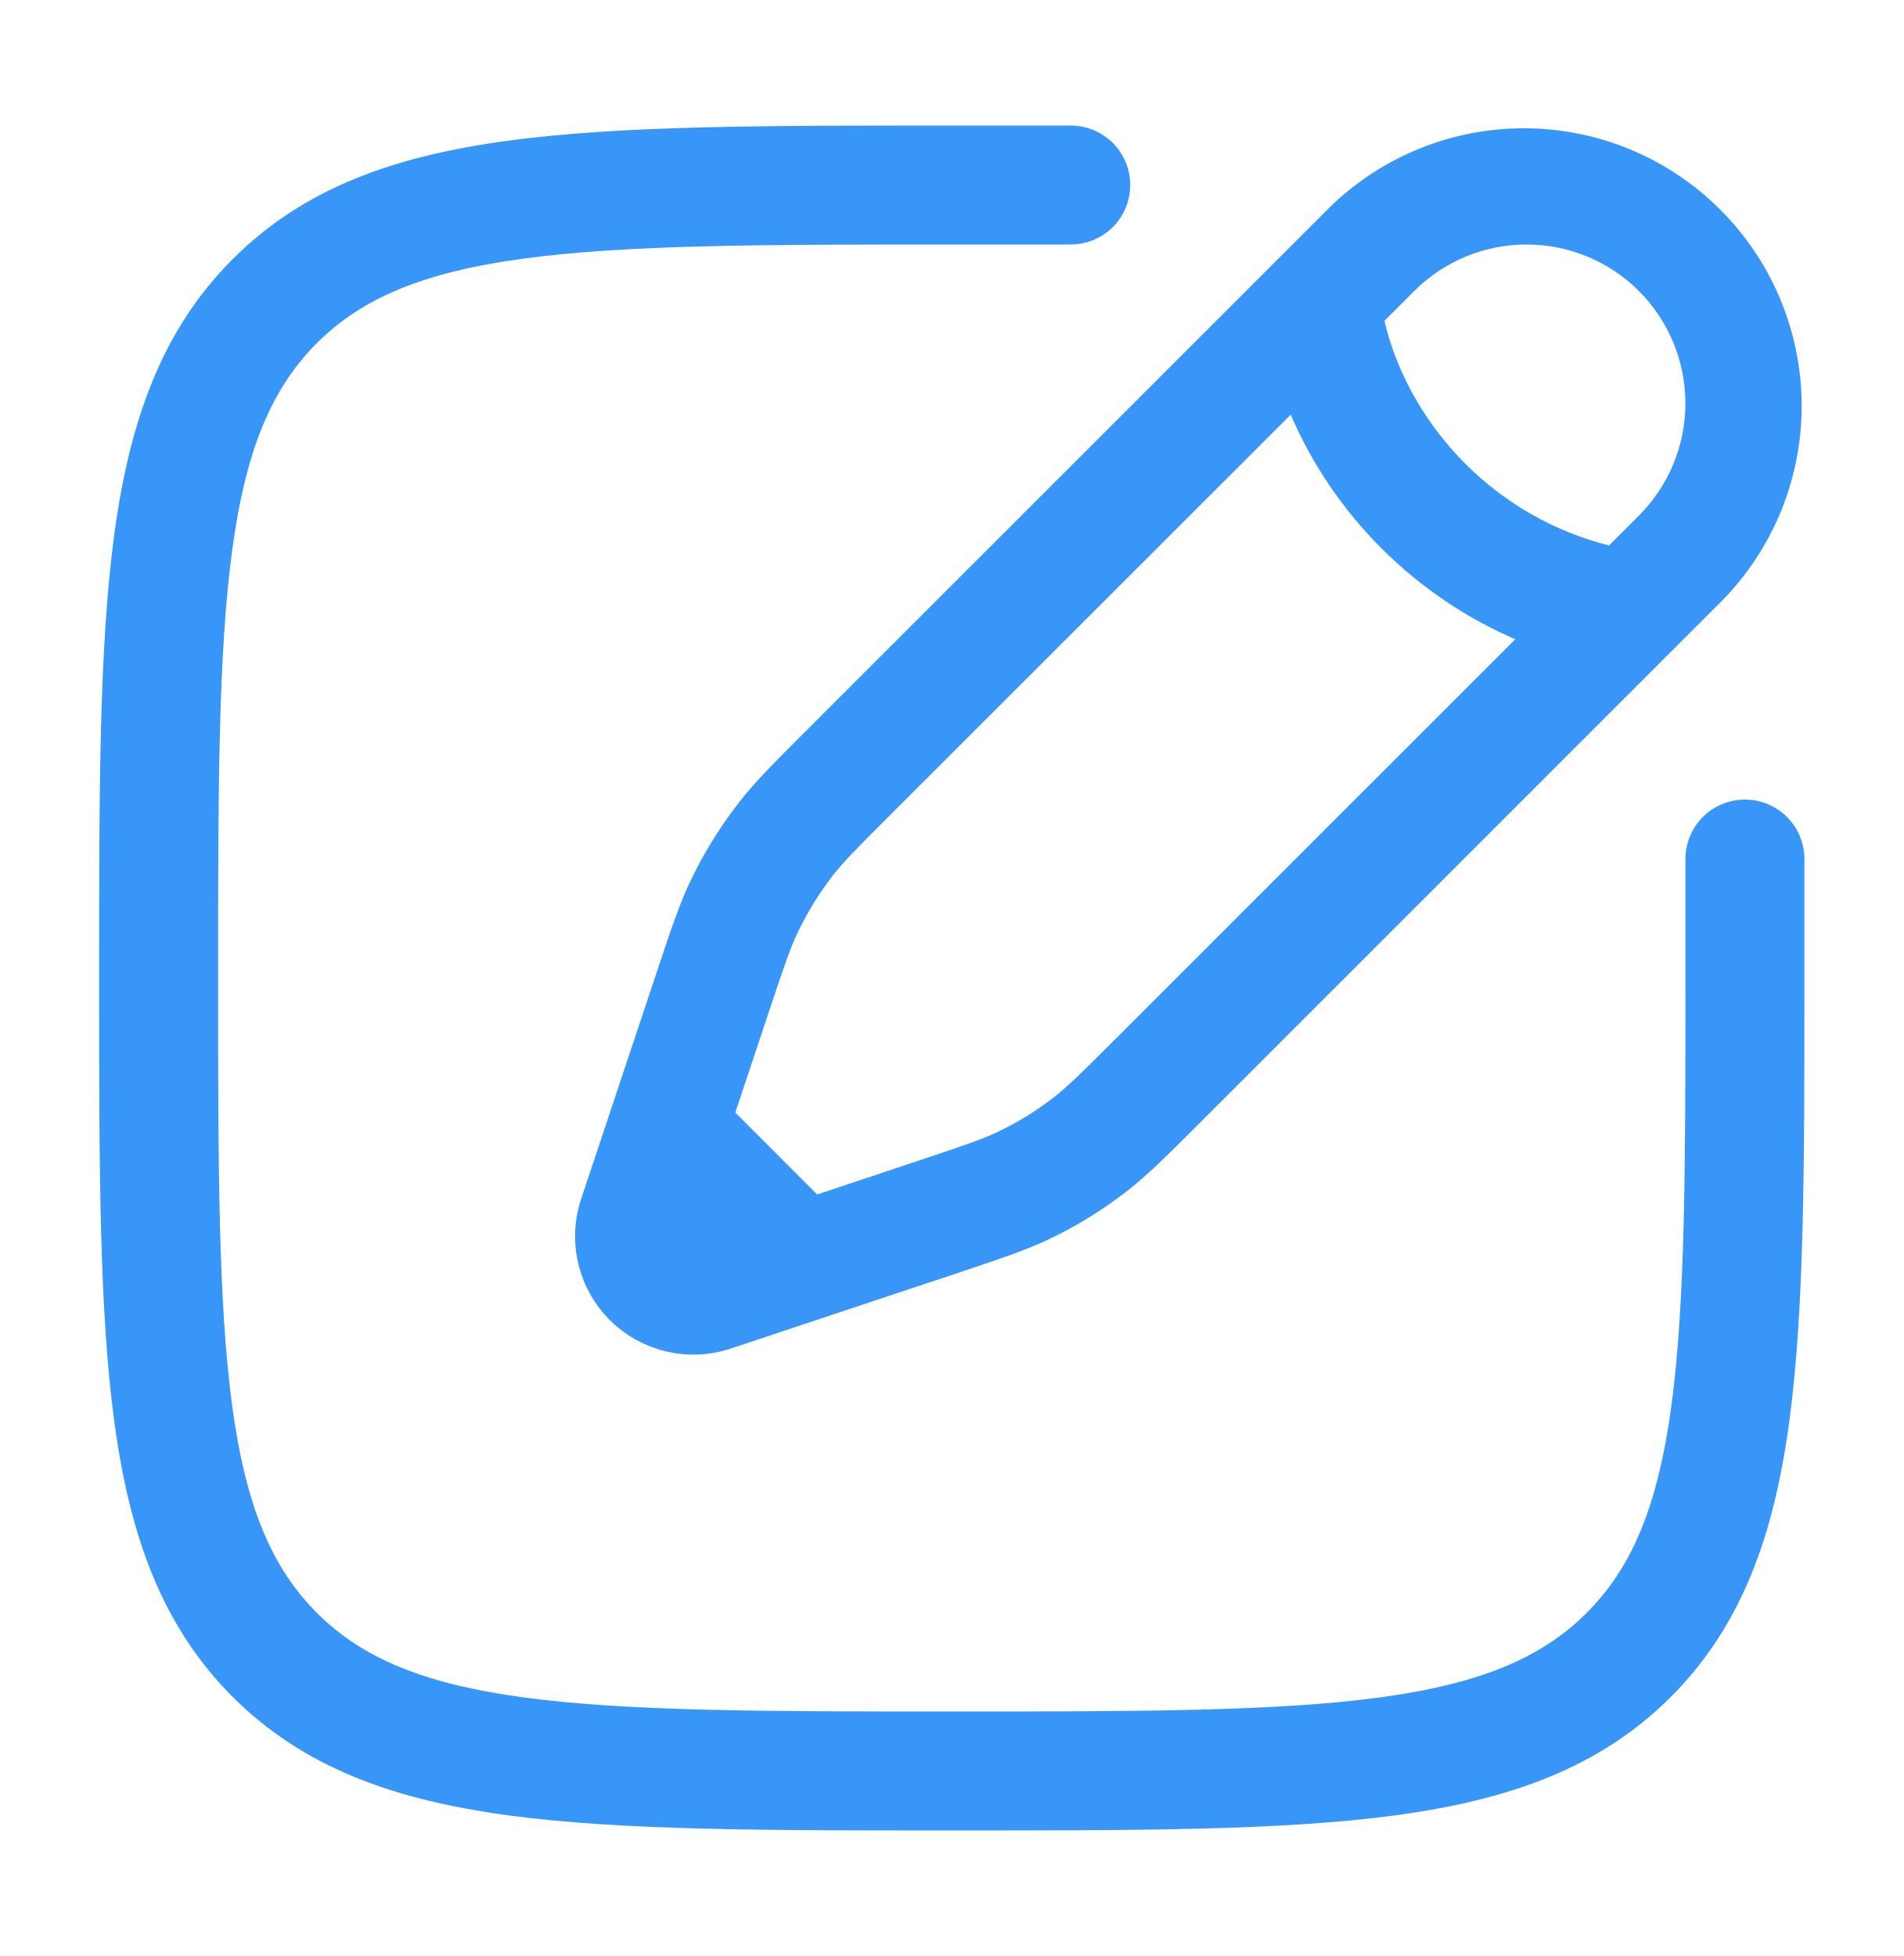
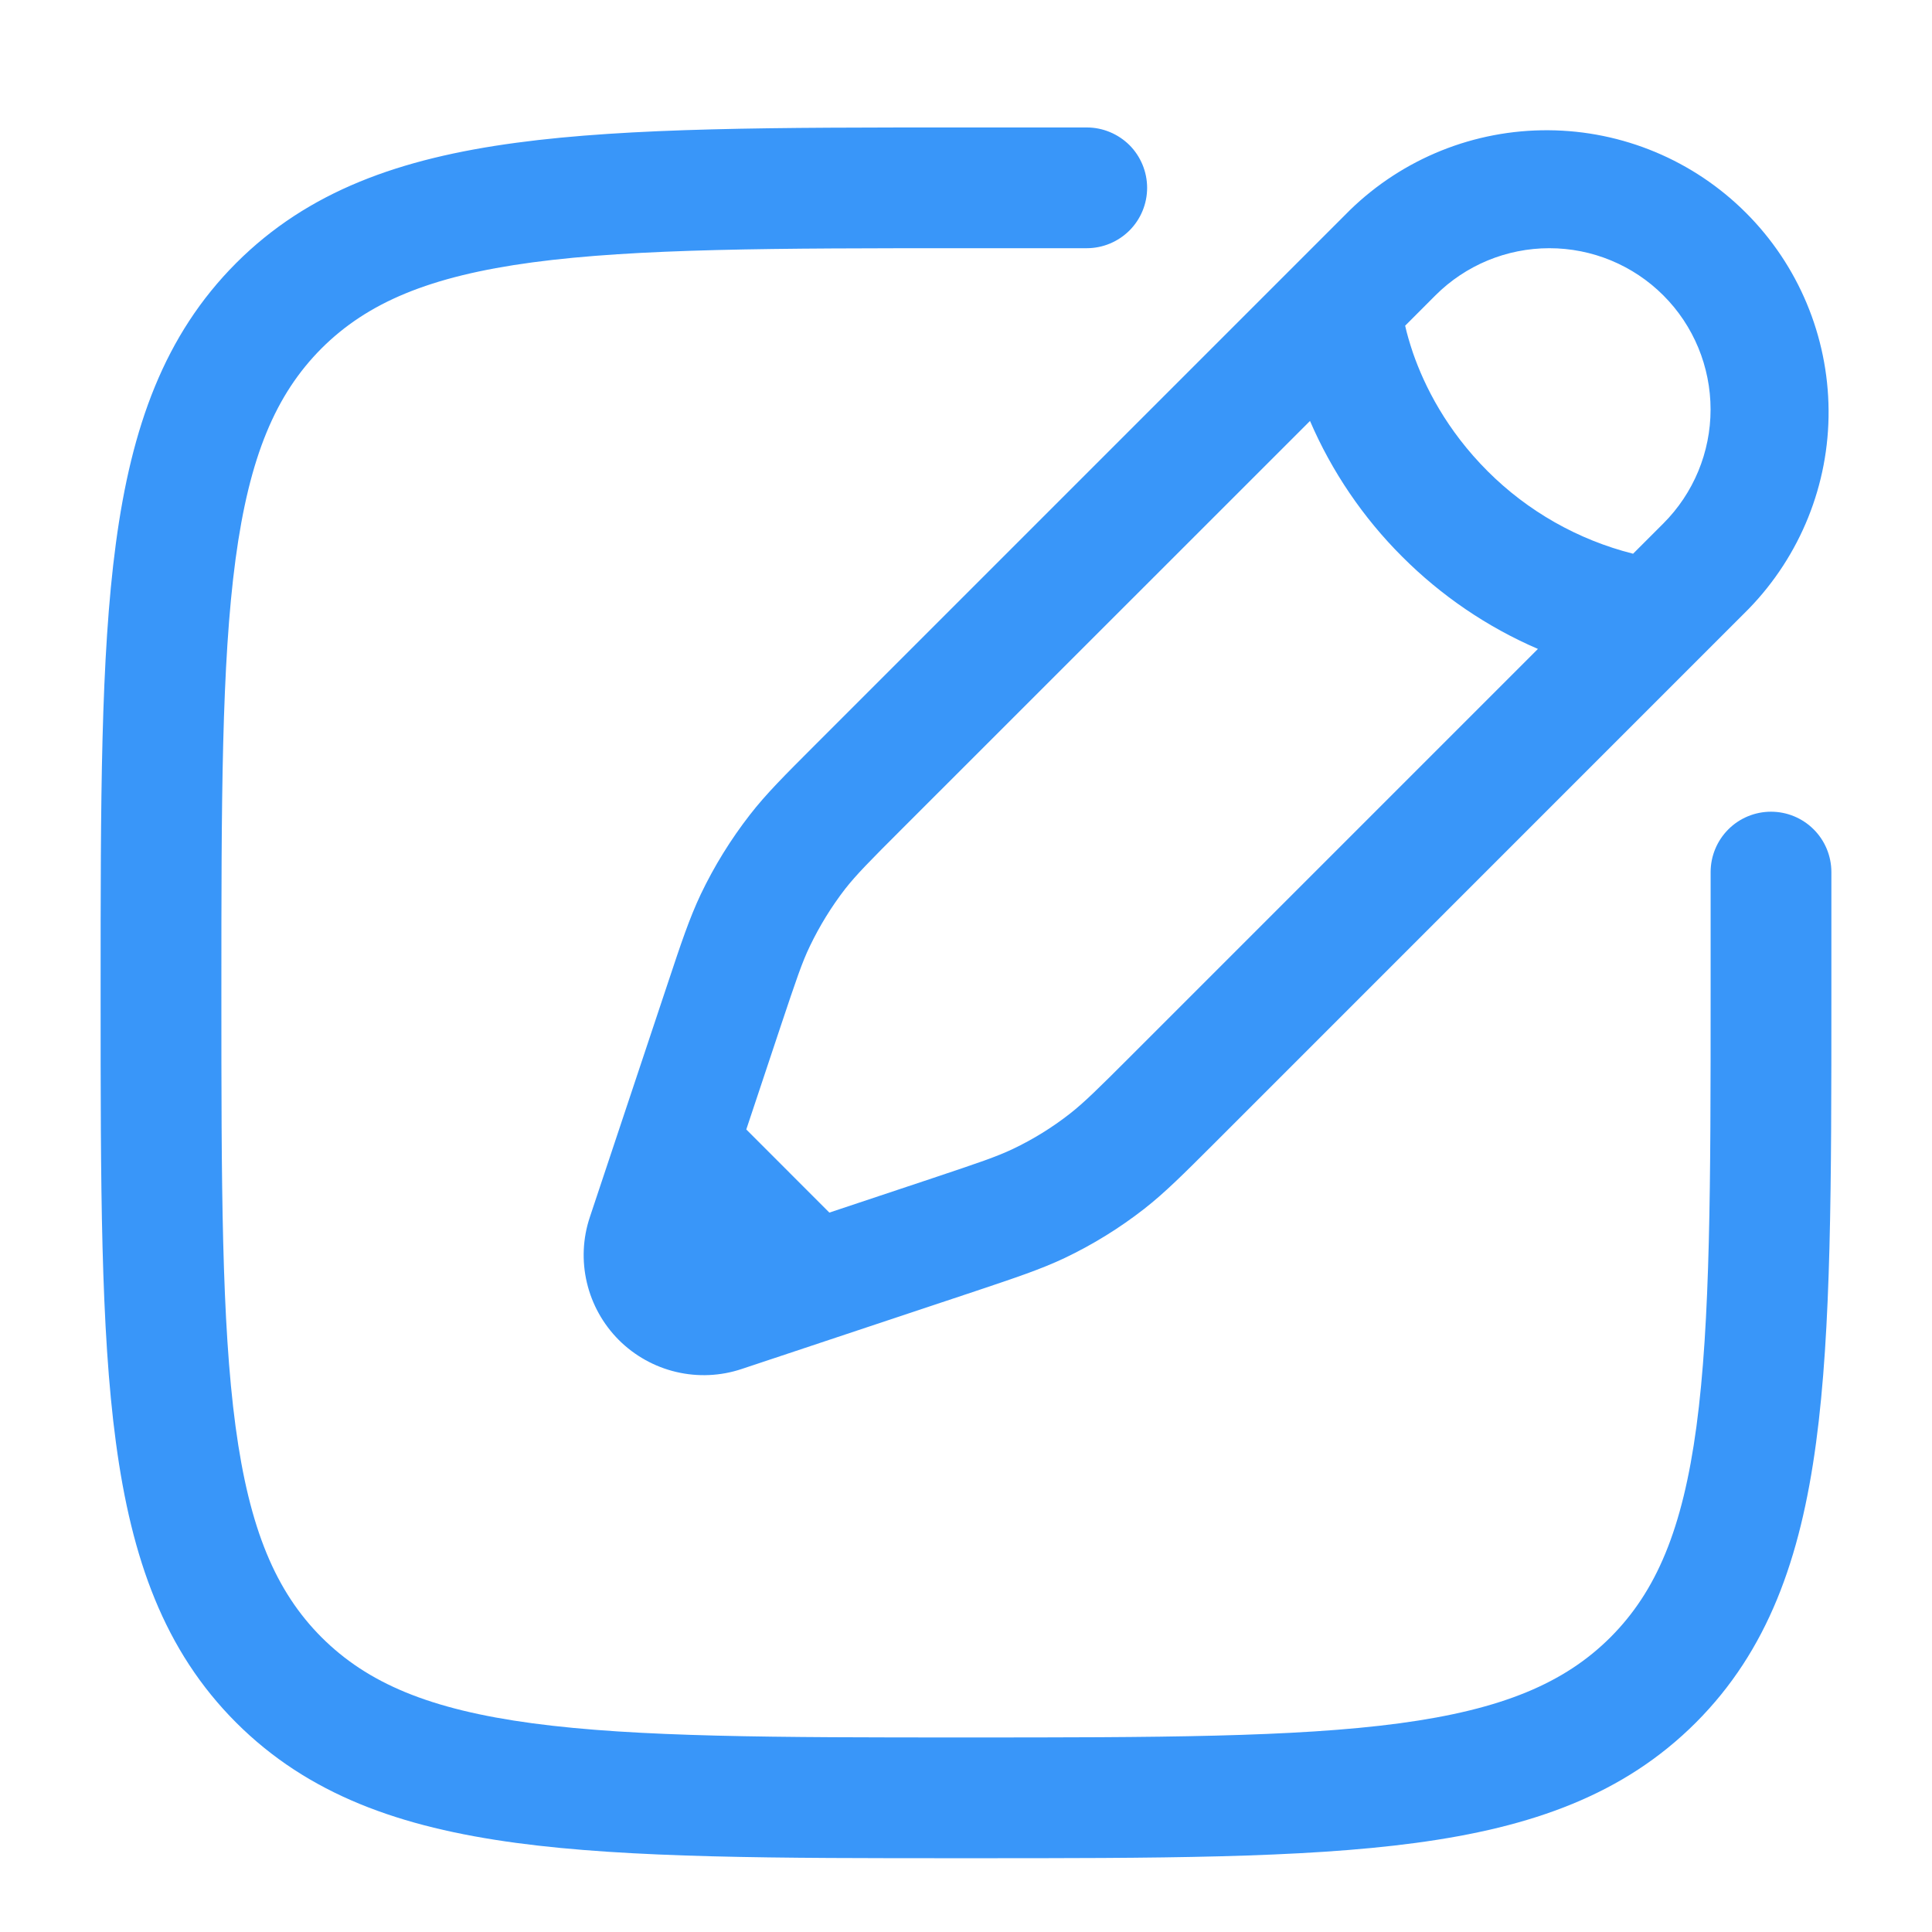
- <svg xmlns="http://www.w3.org/2000/svg" width="36" height="37" viewBox="0 0 36 37" fill="none">
+ <svg xmlns="http://www.w3.org/2000/svg" width="36" height="36" viewBox="0 0 36 36" fill="none">
  <g id="icon_memo_outlined_36_bl">
    <path id="Vector" fill-rule="evenodd" clip-rule="evenodd" d="M17.915 2.375H20.25C20.548 2.375 20.834 2.494 21.046 2.704C21.256 2.915 21.375 3.202 21.375 3.5C21.375 3.798 21.256 4.085 21.046 4.295C20.834 4.506 20.548 4.625 20.25 4.625H18C14.433 4.625 11.871 4.628 9.921 4.889C8.002 5.147 6.846 5.639 5.991 6.492C5.138 7.348 4.647 8.502 4.389 10.421C4.128 12.371 4.125 14.933 4.125 18.5C4.125 22.067 4.128 24.629 4.389 26.579C4.647 28.497 5.139 29.654 5.992 30.509C6.848 31.363 8.002 31.853 9.921 32.111C11.871 32.372 14.433 32.375 18 32.375C21.567 32.375 24.129 32.372 26.079 32.111C27.997 31.853 29.154 31.361 30.009 30.508C30.863 29.652 31.353 28.497 31.611 26.579C31.872 24.629 31.875 22.067 31.875 18.5V16.25C31.875 15.952 31.994 15.665 32.205 15.454C32.416 15.243 32.702 15.125 33 15.125C33.298 15.125 33.584 15.243 33.795 15.454C34.007 15.665 34.125 15.952 34.125 16.25V18.585C34.125 22.049 34.125 24.762 33.84 26.881C33.549 29.047 32.94 30.756 31.599 32.099C30.256 33.441 28.547 34.049 26.379 34.34C24.262 34.625 21.549 34.625 18.085 34.625H17.915C14.451 34.625 11.738 34.625 9.62 34.34C7.454 34.049 5.744 33.44 4.401 32.099C3.058 30.756 2.451 29.047 2.16 26.879C1.875 24.762 1.875 22.049 1.875 18.585V18.415C1.875 14.951 1.875 12.238 2.16 10.12C2.451 7.954 3.06 6.244 4.401 4.901C5.744 3.558 7.454 2.951 9.621 2.66C11.738 2.375 14.451 2.375 17.915 2.375ZM25.155 3.914C26.145 2.951 27.474 2.417 28.855 2.427C30.235 2.436 31.557 2.989 32.533 3.965C33.51 4.941 34.063 6.263 34.073 7.644C34.083 9.024 33.548 10.353 32.586 11.344L22.614 21.317C22.058 21.872 21.708 22.223 21.32 22.526C20.861 22.884 20.364 23.191 19.839 23.441C19.393 23.652 18.924 23.808 18.178 24.058L13.821 25.509C13.427 25.641 13.004 25.66 12.599 25.564C12.195 25.469 11.825 25.262 11.531 24.969C11.238 24.675 11.031 24.305 10.936 23.901C10.84 23.496 10.859 23.073 10.991 22.679L12.443 18.322C12.691 17.575 12.848 17.107 13.059 16.661C13.311 16.135 13.616 15.642 13.974 15.181C14.277 14.79 14.627 14.443 15.183 13.886L25.155 3.914ZM30.994 5.504C30.431 4.941 29.667 4.625 28.87 4.625C28.074 4.625 27.31 4.941 26.747 5.504L26.183 6.069C26.215 6.215 26.264 6.383 26.329 6.577C26.544 7.196 26.952 8.012 27.72 8.78C28.468 9.528 29.405 10.059 30.43 10.318L30.994 9.754C31.558 9.19 31.874 8.426 31.874 7.63C31.874 6.833 31.558 6.067 30.994 5.504ZM28.657 12.092C27.713 11.685 26.855 11.101 26.128 10.373C25.4 9.647 24.817 8.788 24.41 7.844L16.827 15.425C16.201 16.05 15.957 16.298 15.747 16.565C15.492 16.896 15.272 17.253 15.091 17.63C14.944 17.934 14.834 18.265 14.553 19.103L13.906 21.046L15.454 22.595L17.397 21.947C18.237 21.666 18.566 21.555 18.872 21.41C19.25 21.23 19.605 21.011 19.936 20.752C20.202 20.543 20.45 20.299 21.075 19.674L28.657 12.092Z" fill="#3996F9" />
  </g>
</svg>
